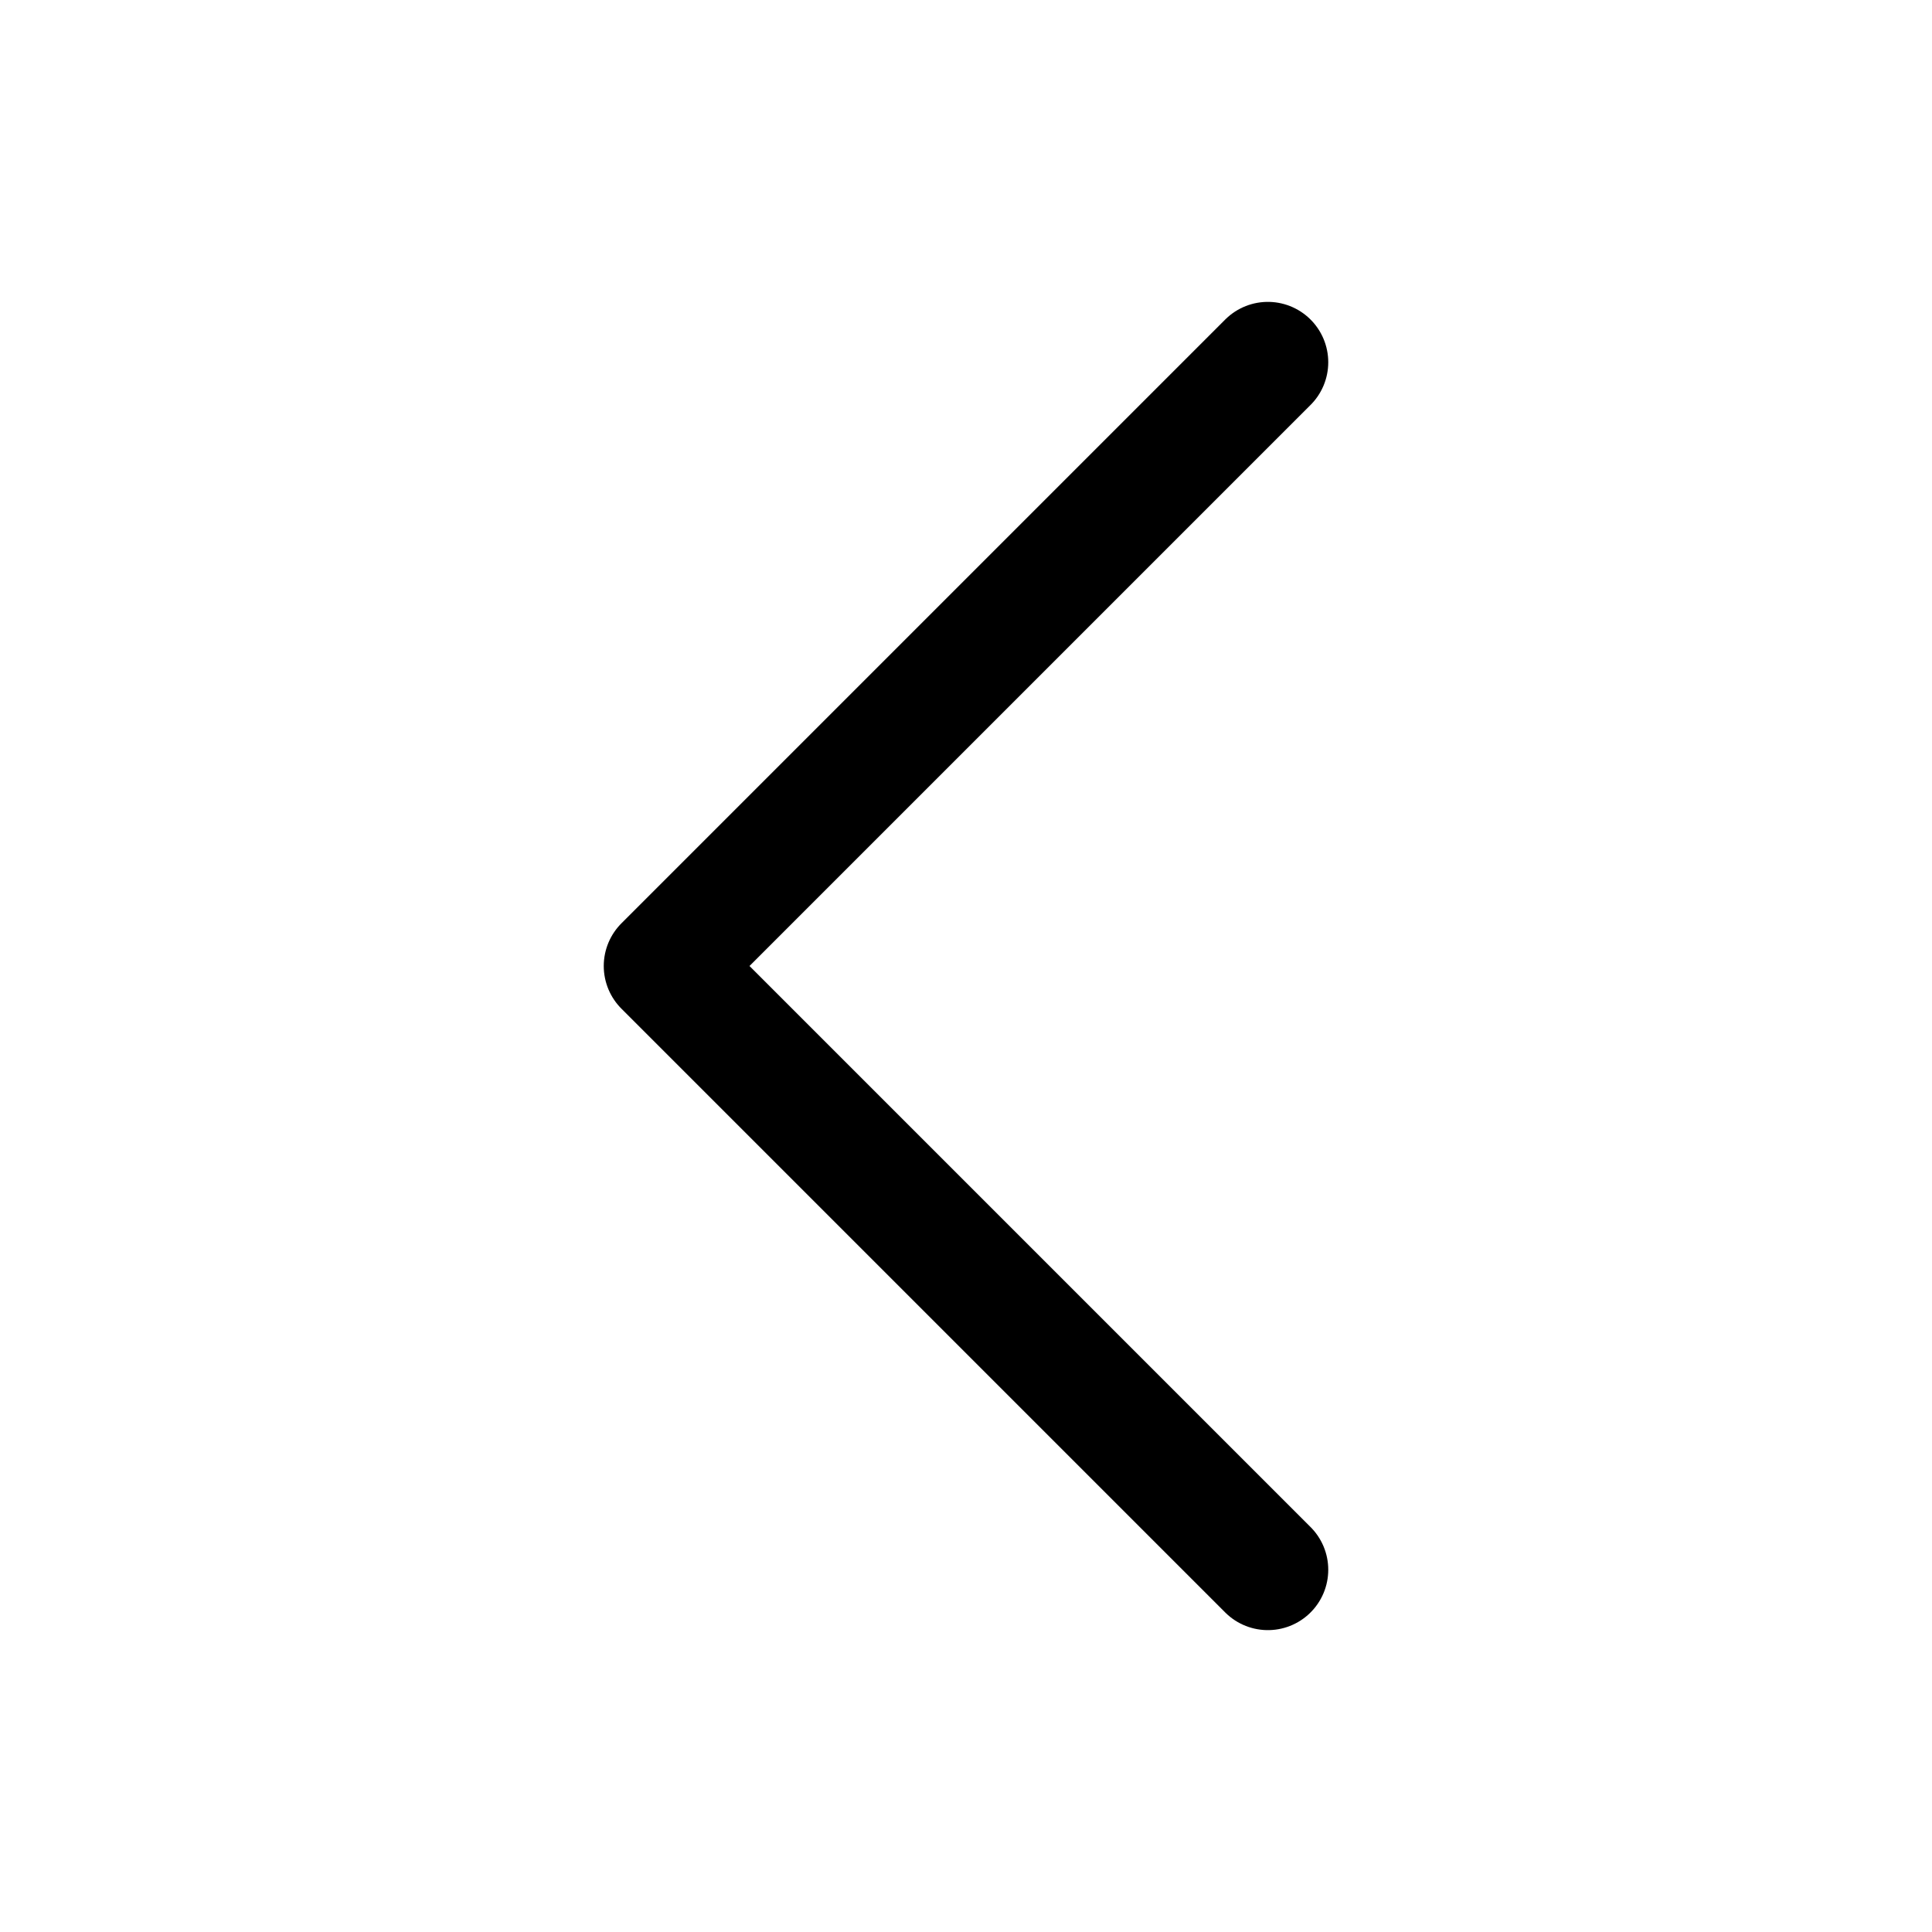
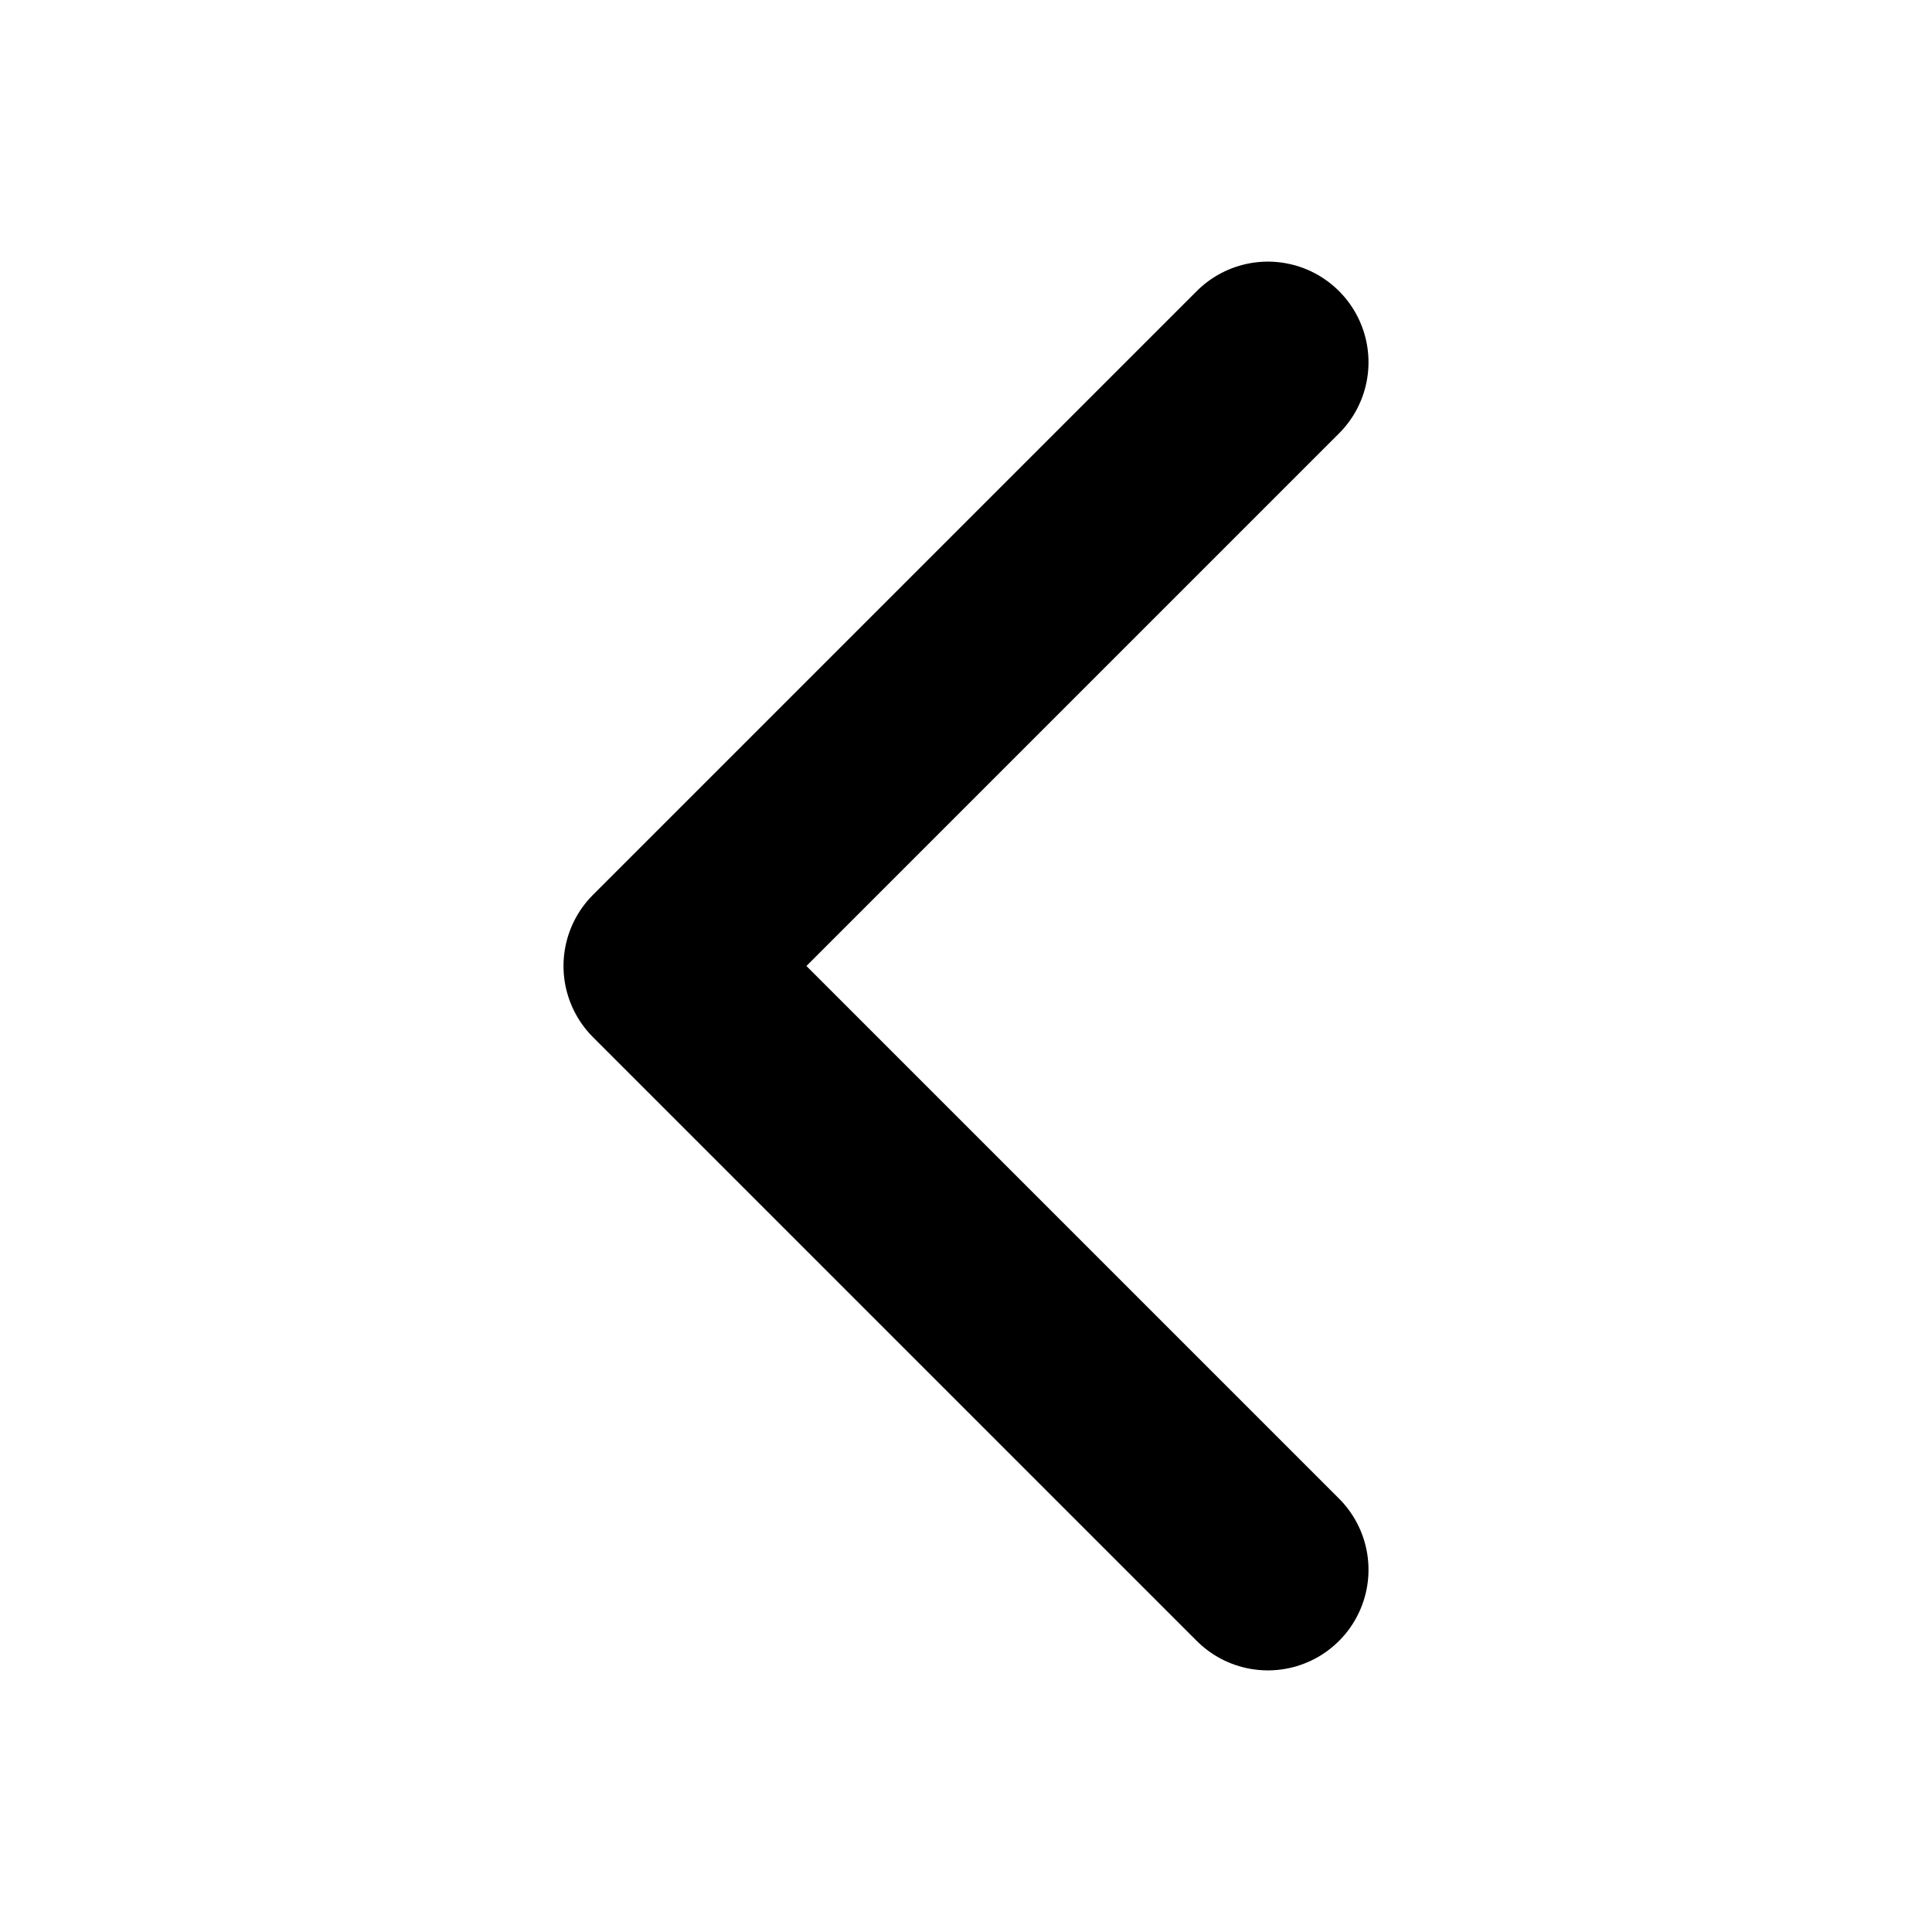
- <svg xmlns="http://www.w3.org/2000/svg" id="chevron-left" fill="none" viewBox="0 0 24 24" stroke-width="1.5" stroke="currentColor">
+ <svg xmlns="http://www.w3.org/2000/svg" id="chevron-left" fill="none" viewBox="0 0 24 24" stroke-width="2.5" stroke="currentColor">
  <path stroke-linecap="round" stroke-linejoin="round" d="M15.75 19.5 8.25 12l7.5-7.5" />
</svg>
